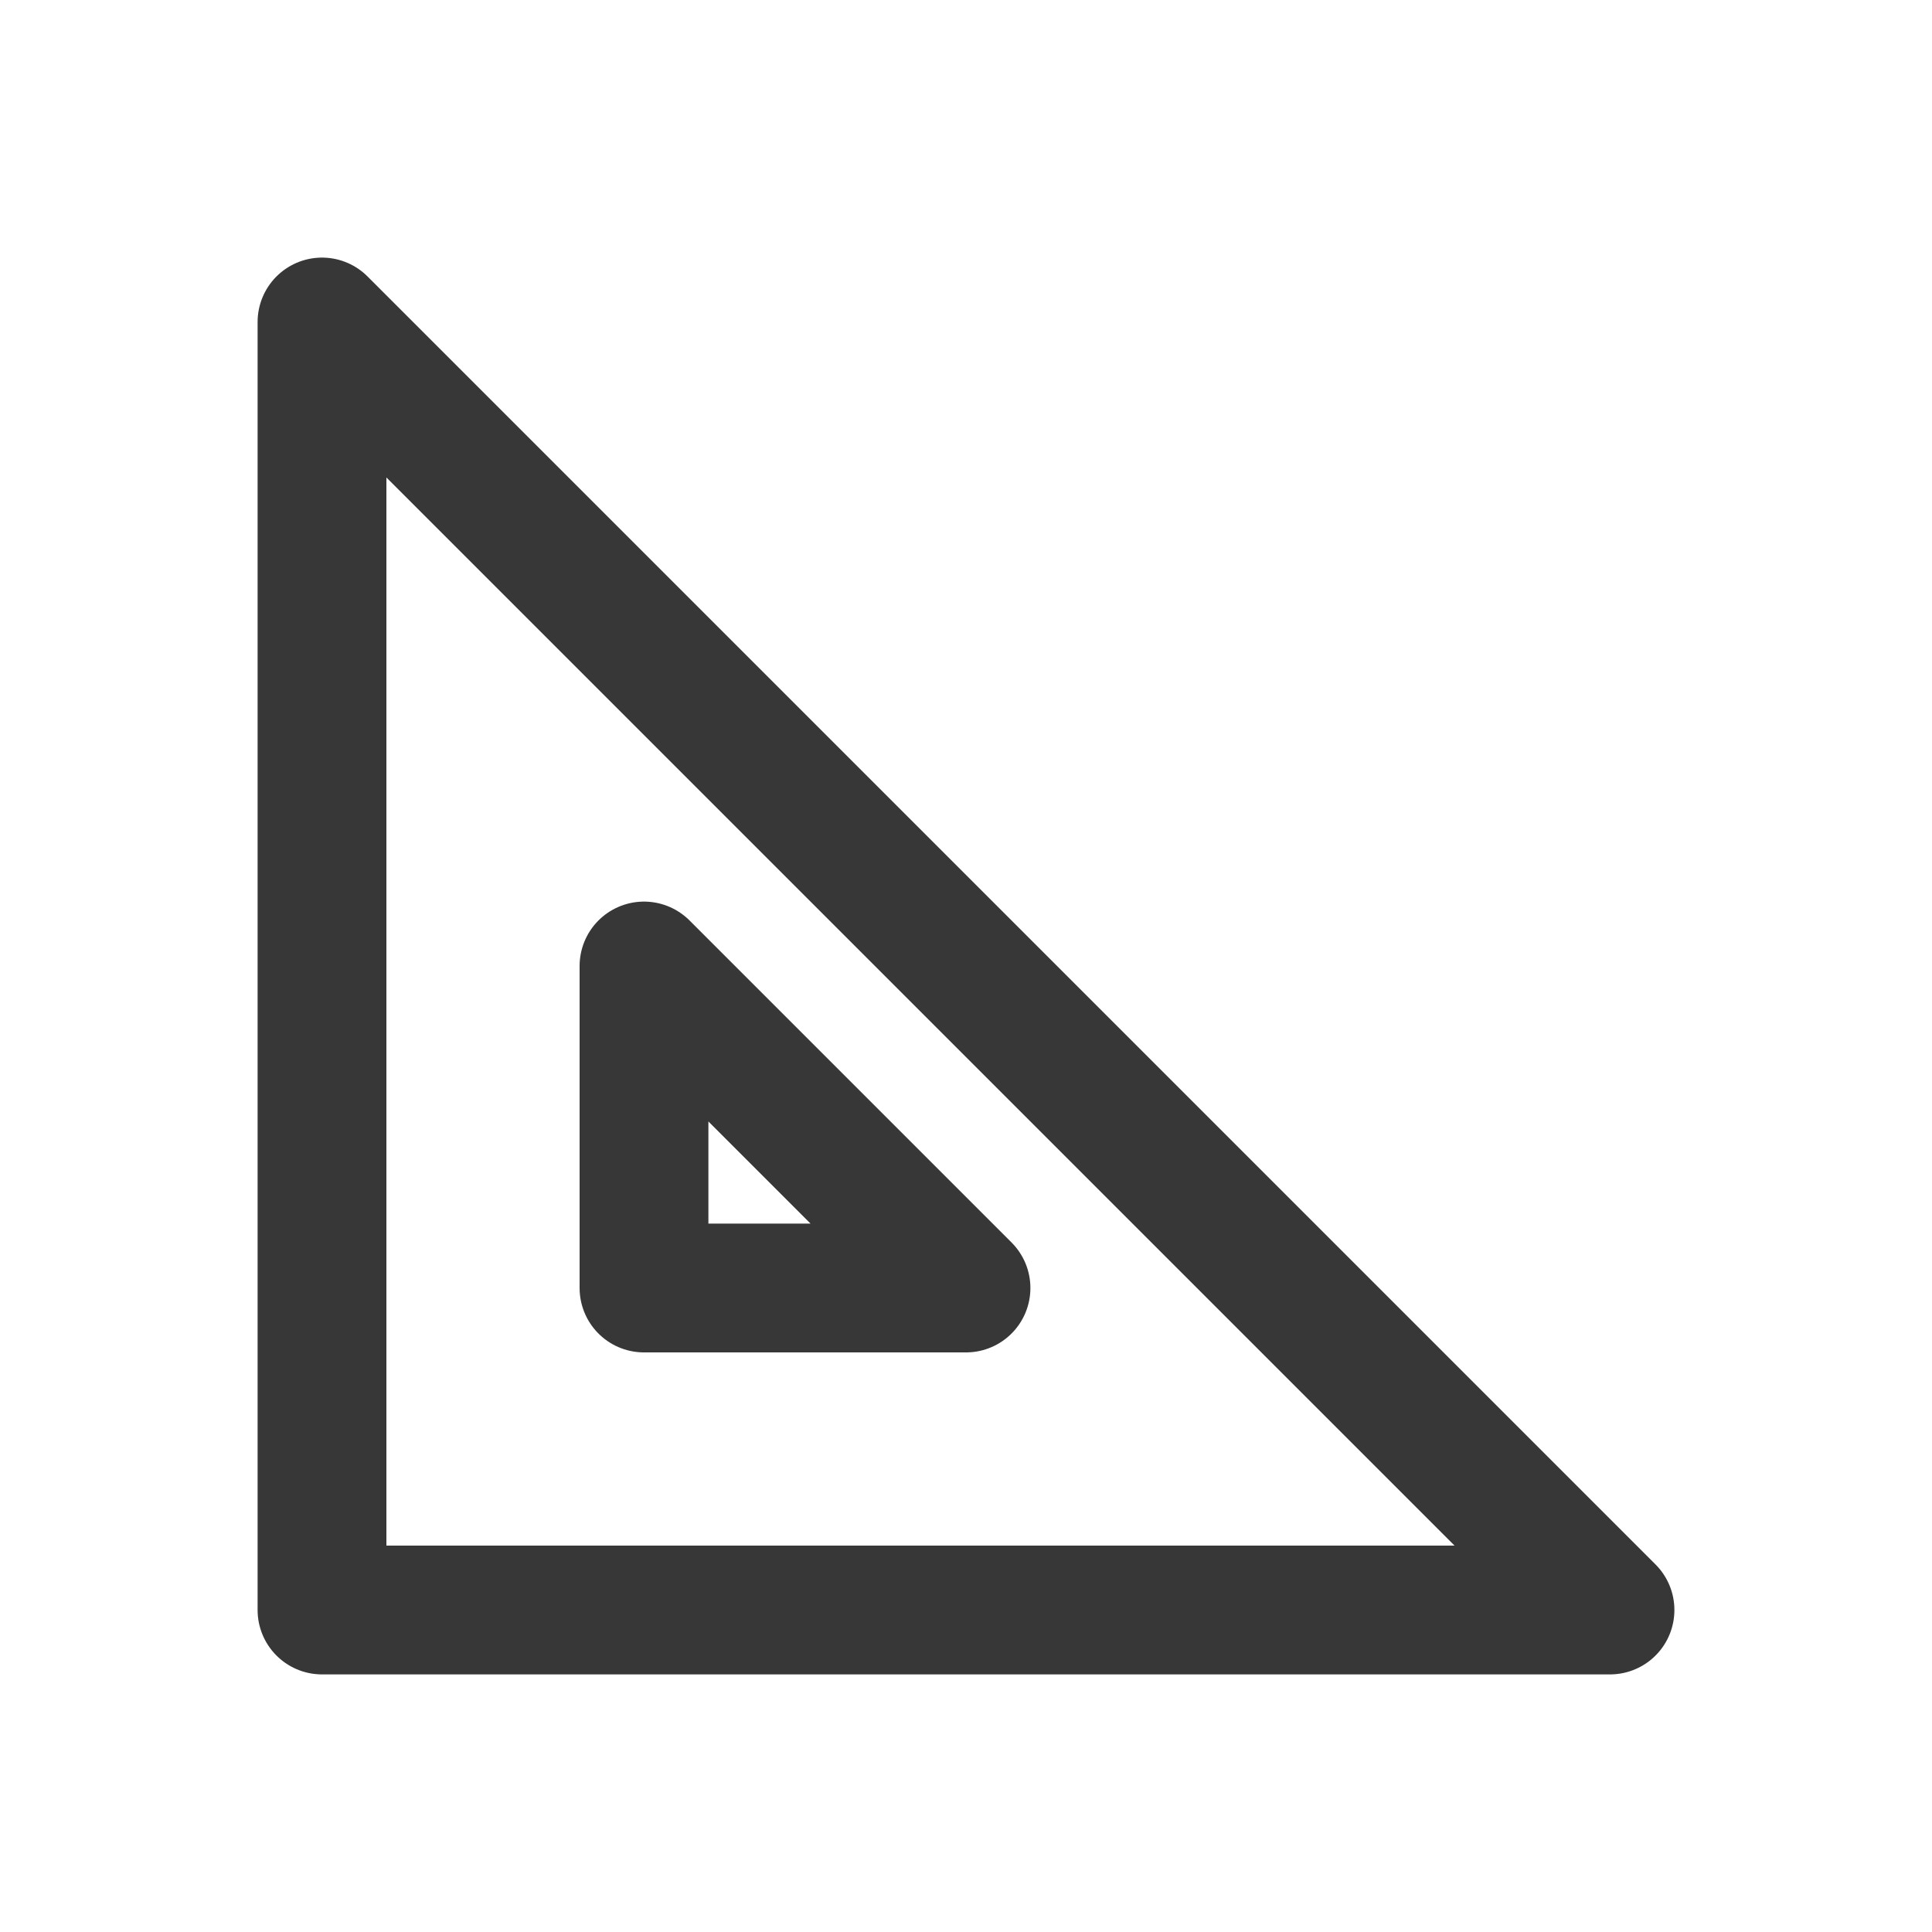
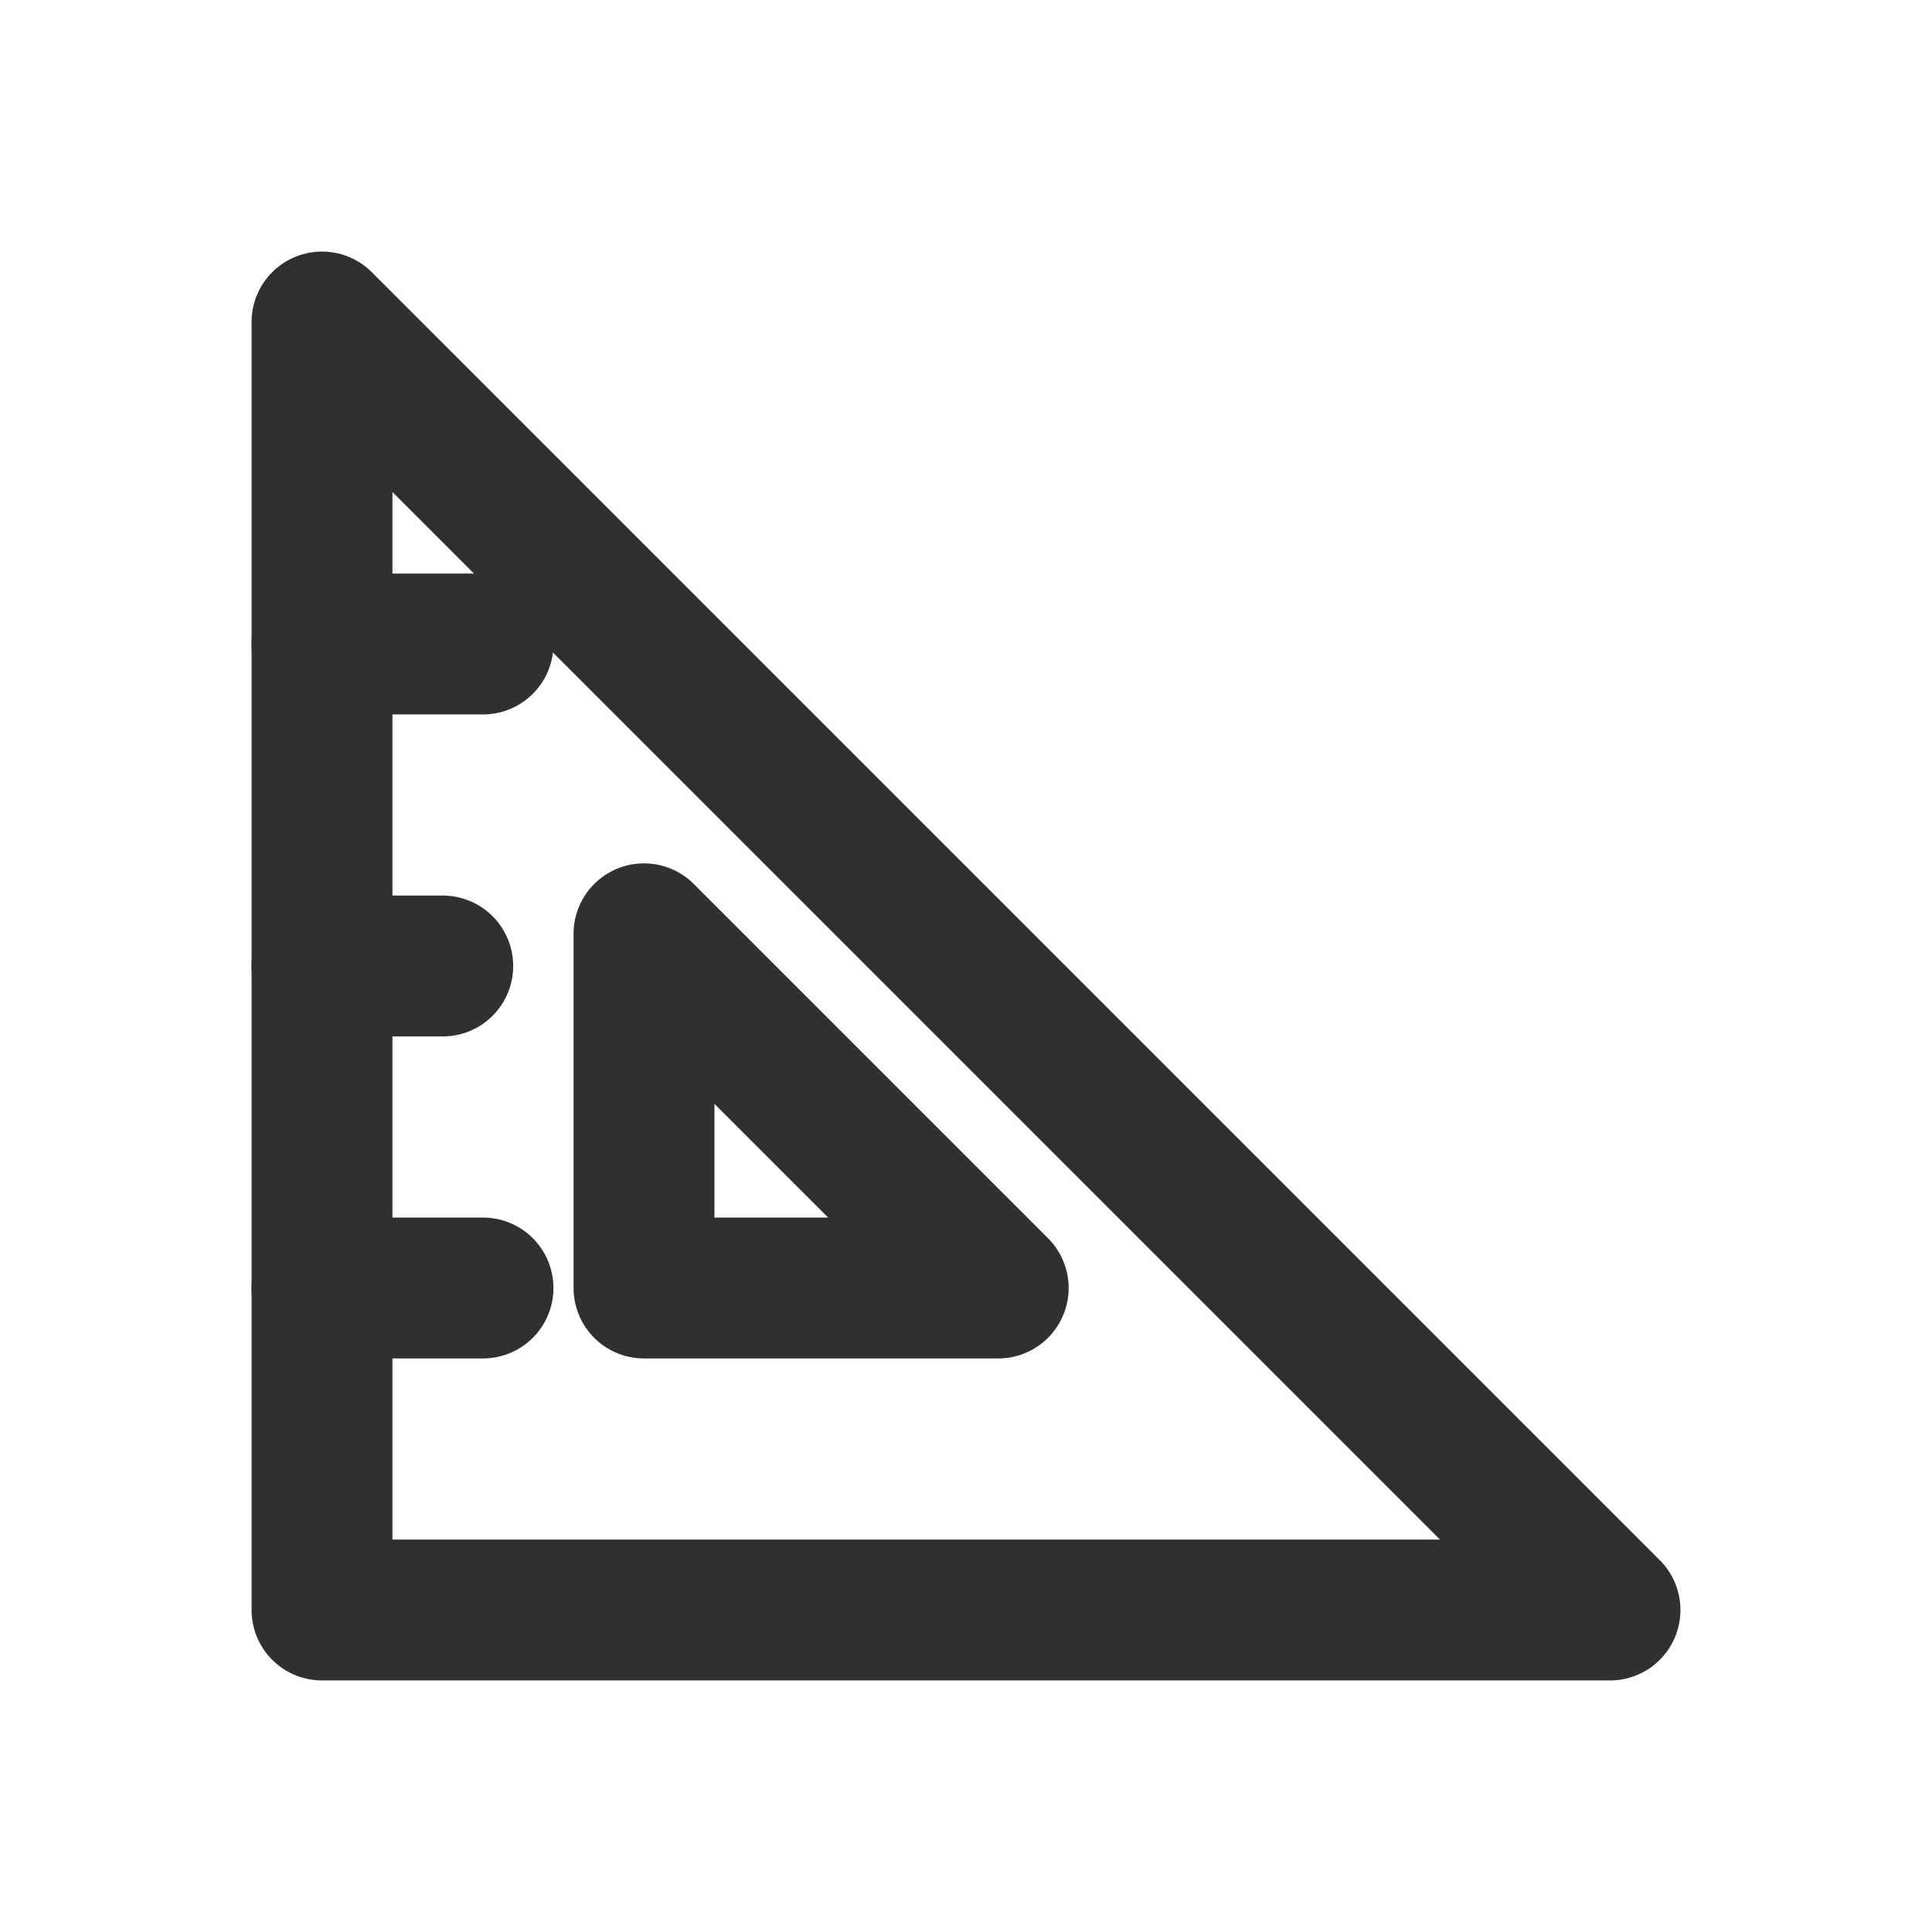
<svg xmlns="http://www.w3.org/2000/svg" width="24" height="24" viewBox="0 0 24 24">
-   <g fill="none" stroke="#373737" stroke-width="1.6" stroke-linecap="round" stroke-linejoin="round">
-     <path d="M4 20V4l16 16z" />
-     <path d="M8 16v-4l4 4z" />
+   <g fill="none" stroke="#303030" stroke-width="1.75" stroke-linecap="round" stroke-linejoin="round">
+     <path d="M4 20V4l16 16Z" />
+     <path d="M8 16v-4.4l4.4 4.4Z" />
+     <path d="M4 8h2M4 12h1.5M4 16h2" />
  </g>
</svg>
